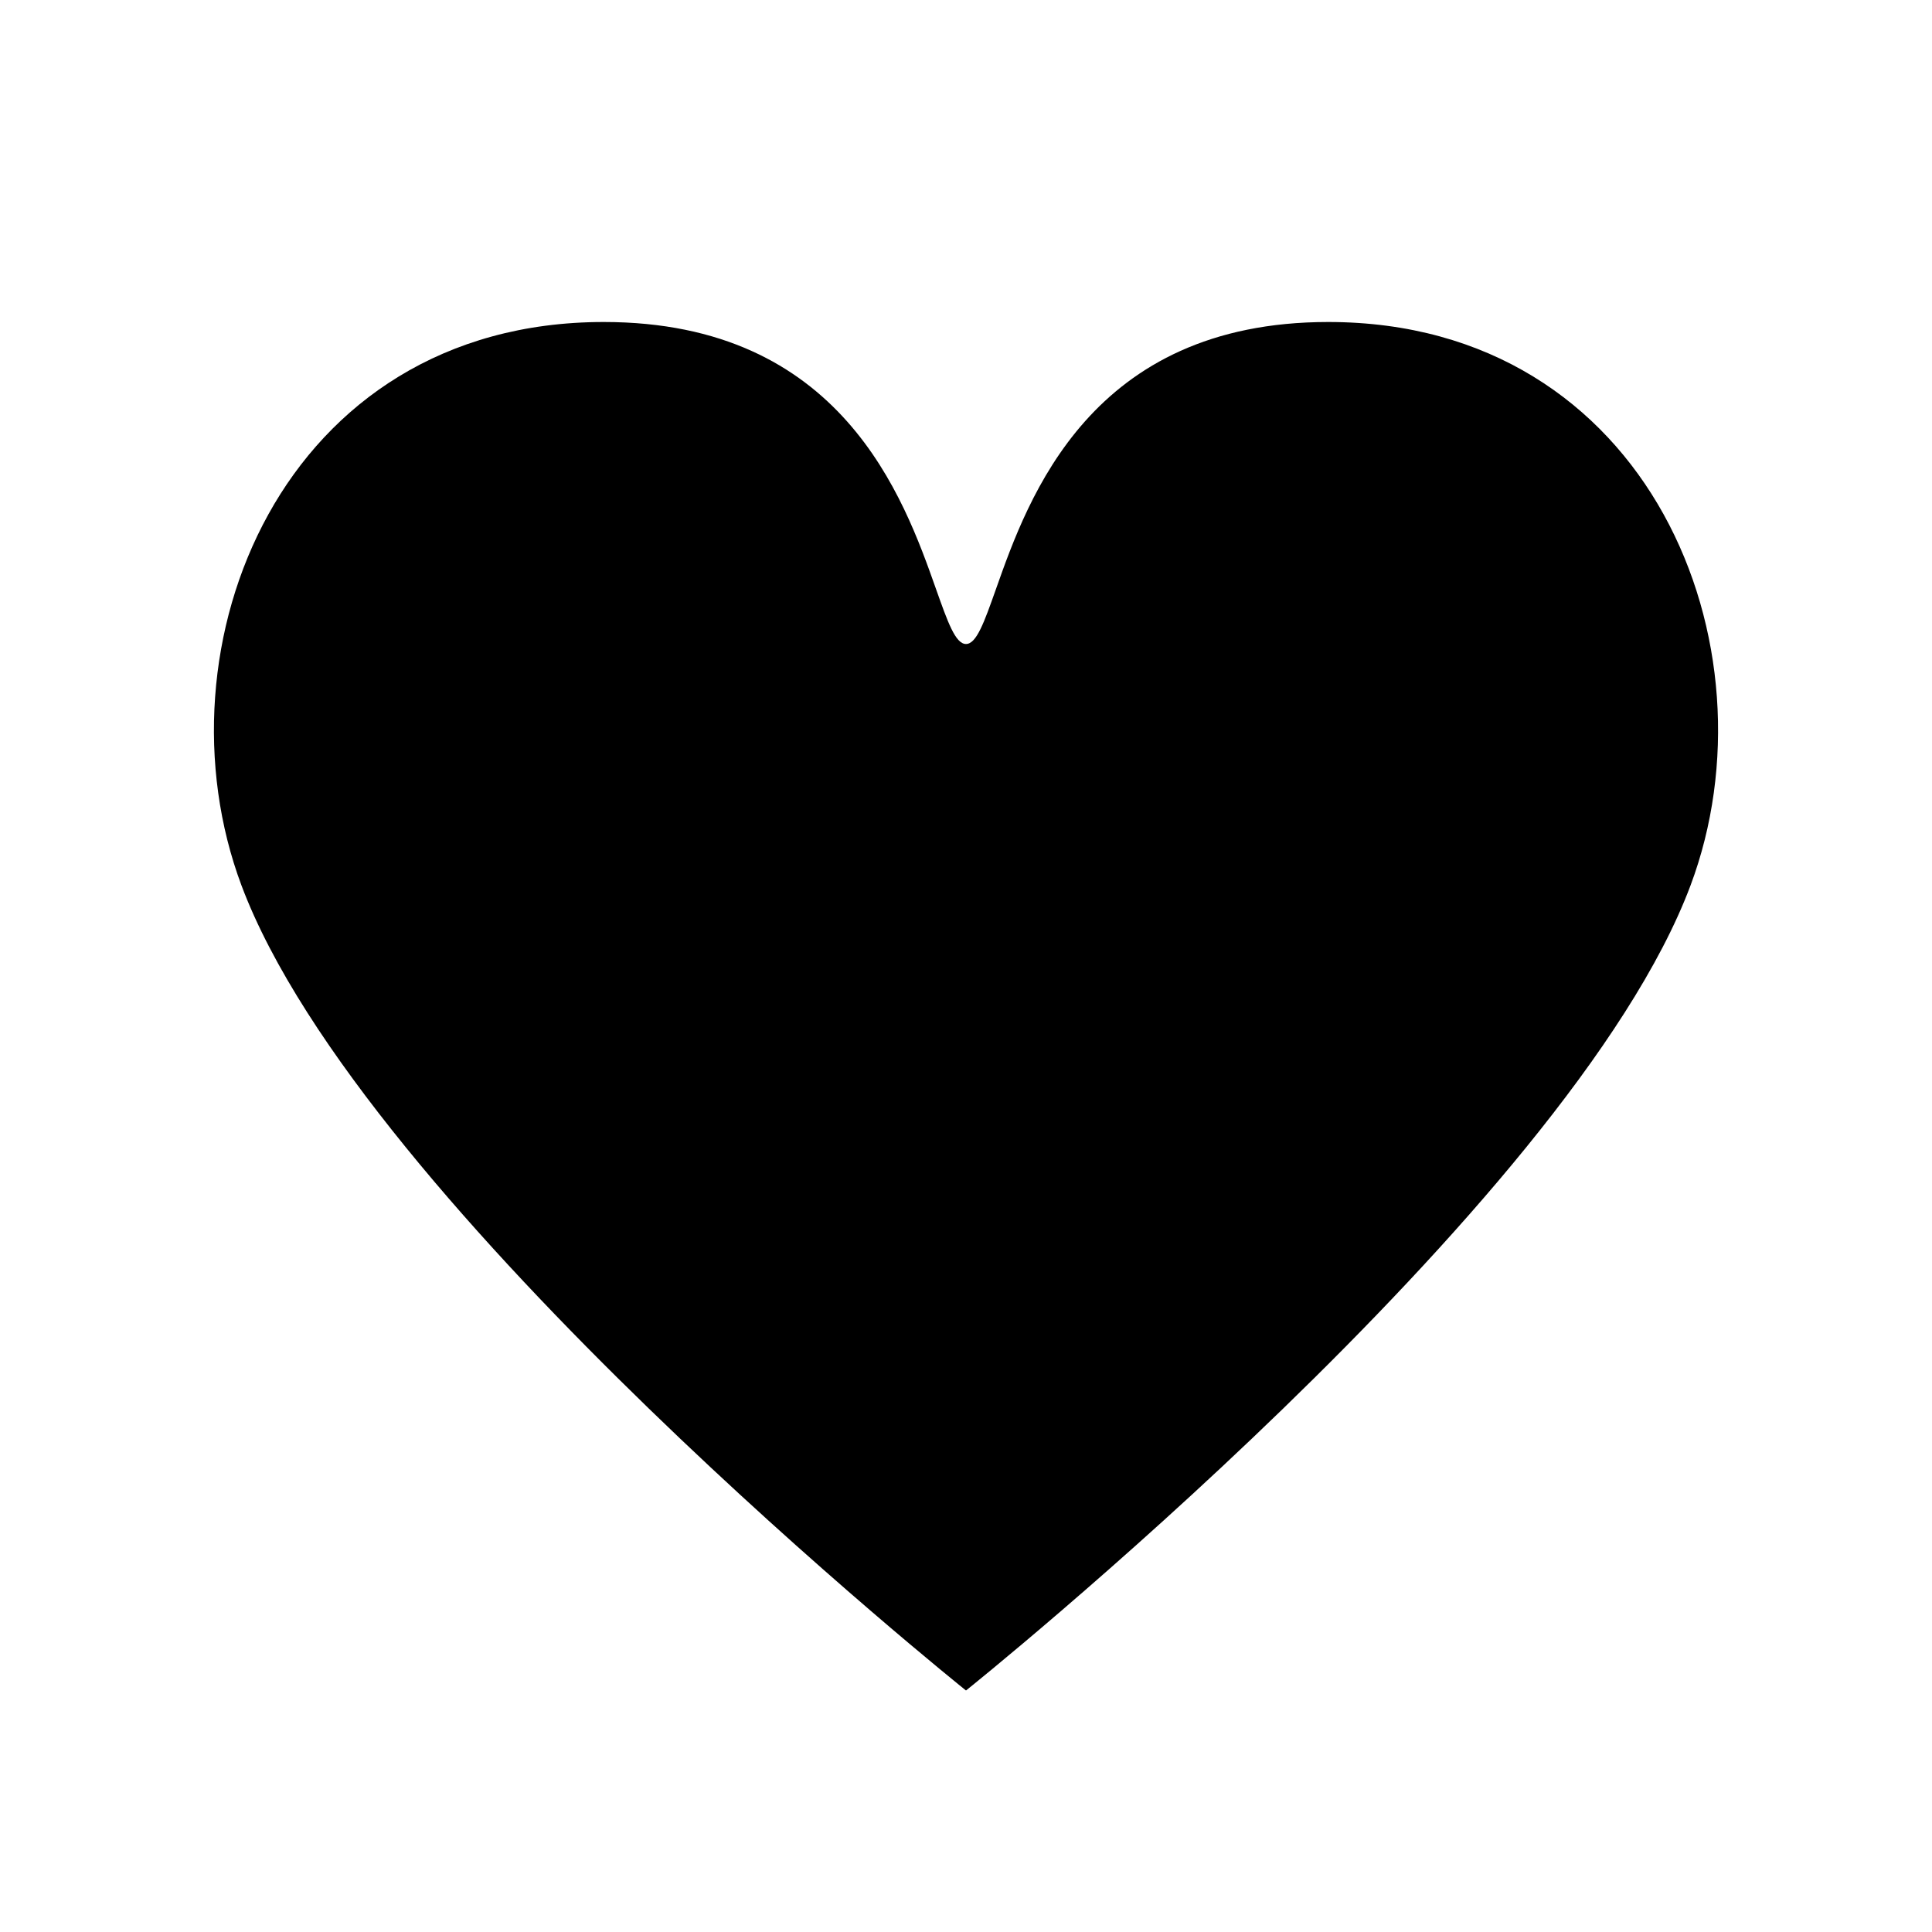
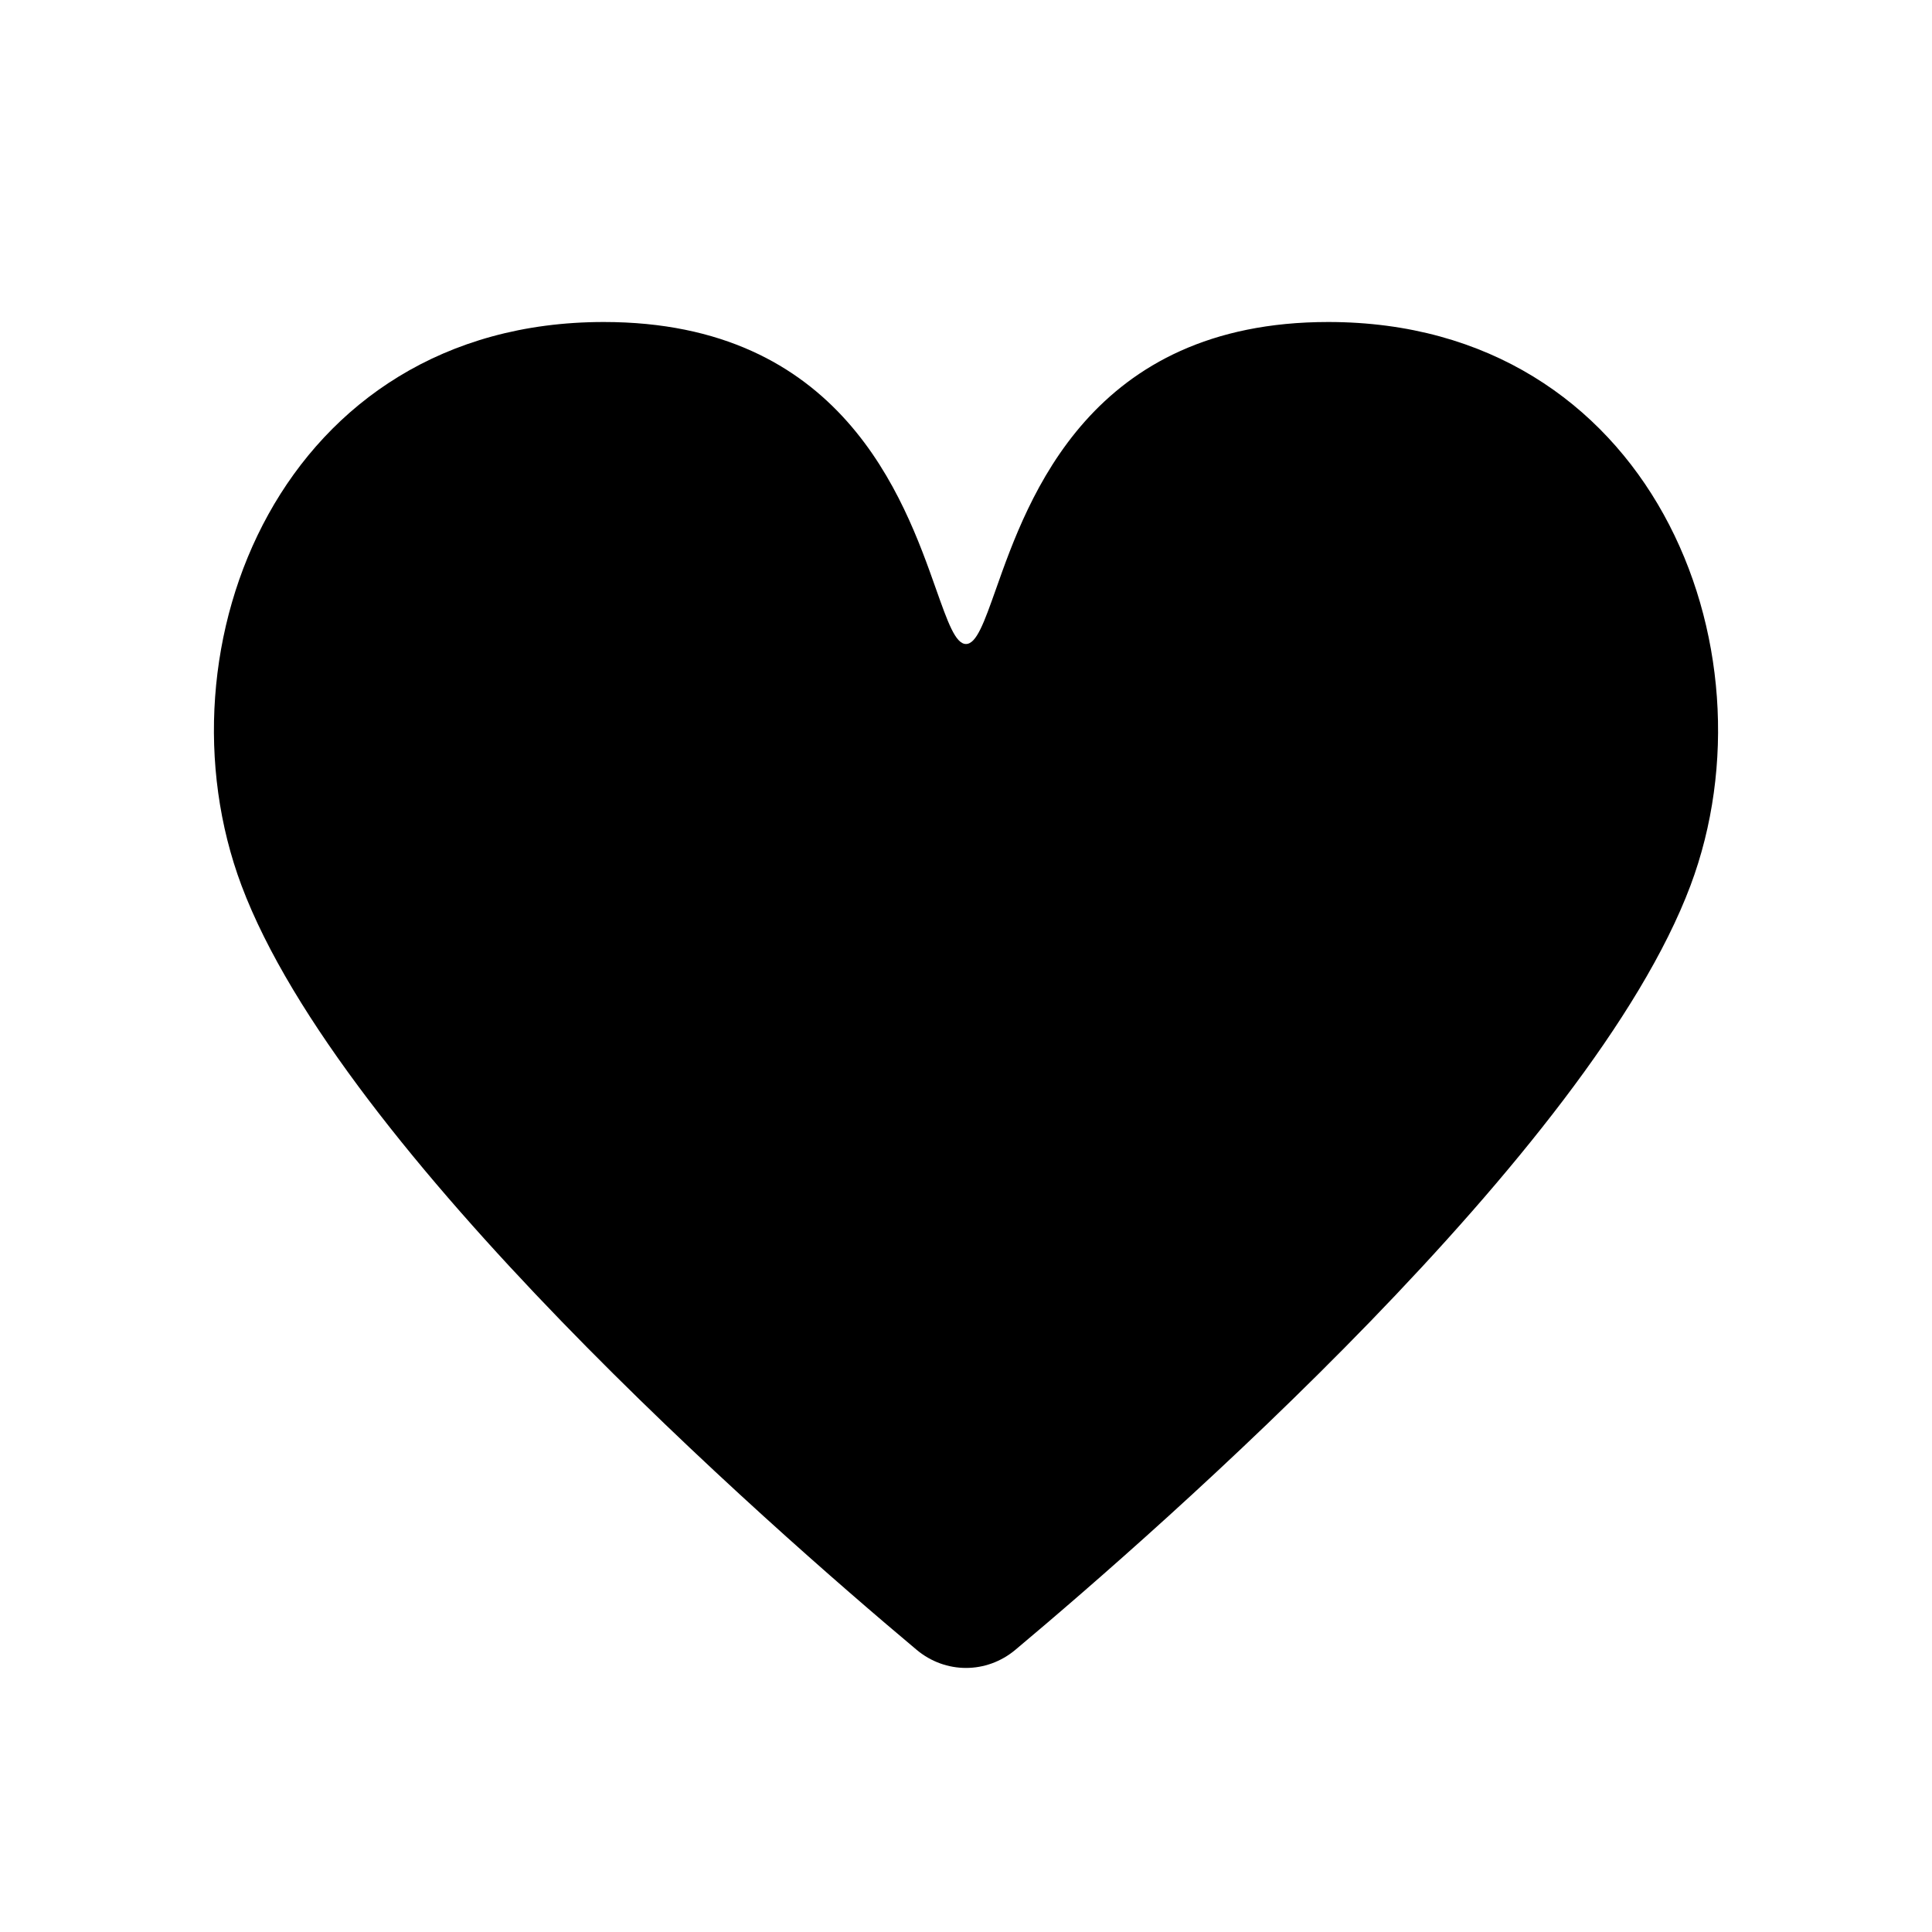
<svg xmlns="http://www.w3.org/2000/svg" width="24" height="24" viewBox="0 0 24 24" fill="none">
  <g id="heart">
-     <path id="Union" fill-rule="evenodd" clip-rule="evenodd" d="M12 8C12.131 8 12.227 7.727 12.37 7.324C12.773 6.183 13.545 4 16.5 4C20.5 4 22.11 8.039 21 11C19.5 15 12 21 12 21C12 21 4.5 15 3 11C1.89 8.039 3.5 4 7.5 4C10.455 4 11.227 6.183 11.63 7.324C11.773 7.727 11.869 8 12 8" fill="black" />
+     <path id="Union" fill-rule="evenodd" clip-rule="evenodd" d="M12 8C12.131 8 12.227 7.727 12.37 7.324C12.773 6.183 13.545 4 16.5 4C20.5 4 22.11 8.039 21 11C19.762 14.302 14.435 18.967 12.614 20.494C12.255 20.795 11.745 20.795 11.386 20.494C9.565 18.967 4.238 14.302 3 11C1.89 8.039 3.5 4 7.5 4C10.455 4 11.227 6.183 11.63 7.324C11.773 7.727 11.869 8 12 8Z" fill="black" />
  </g>
</svg>
